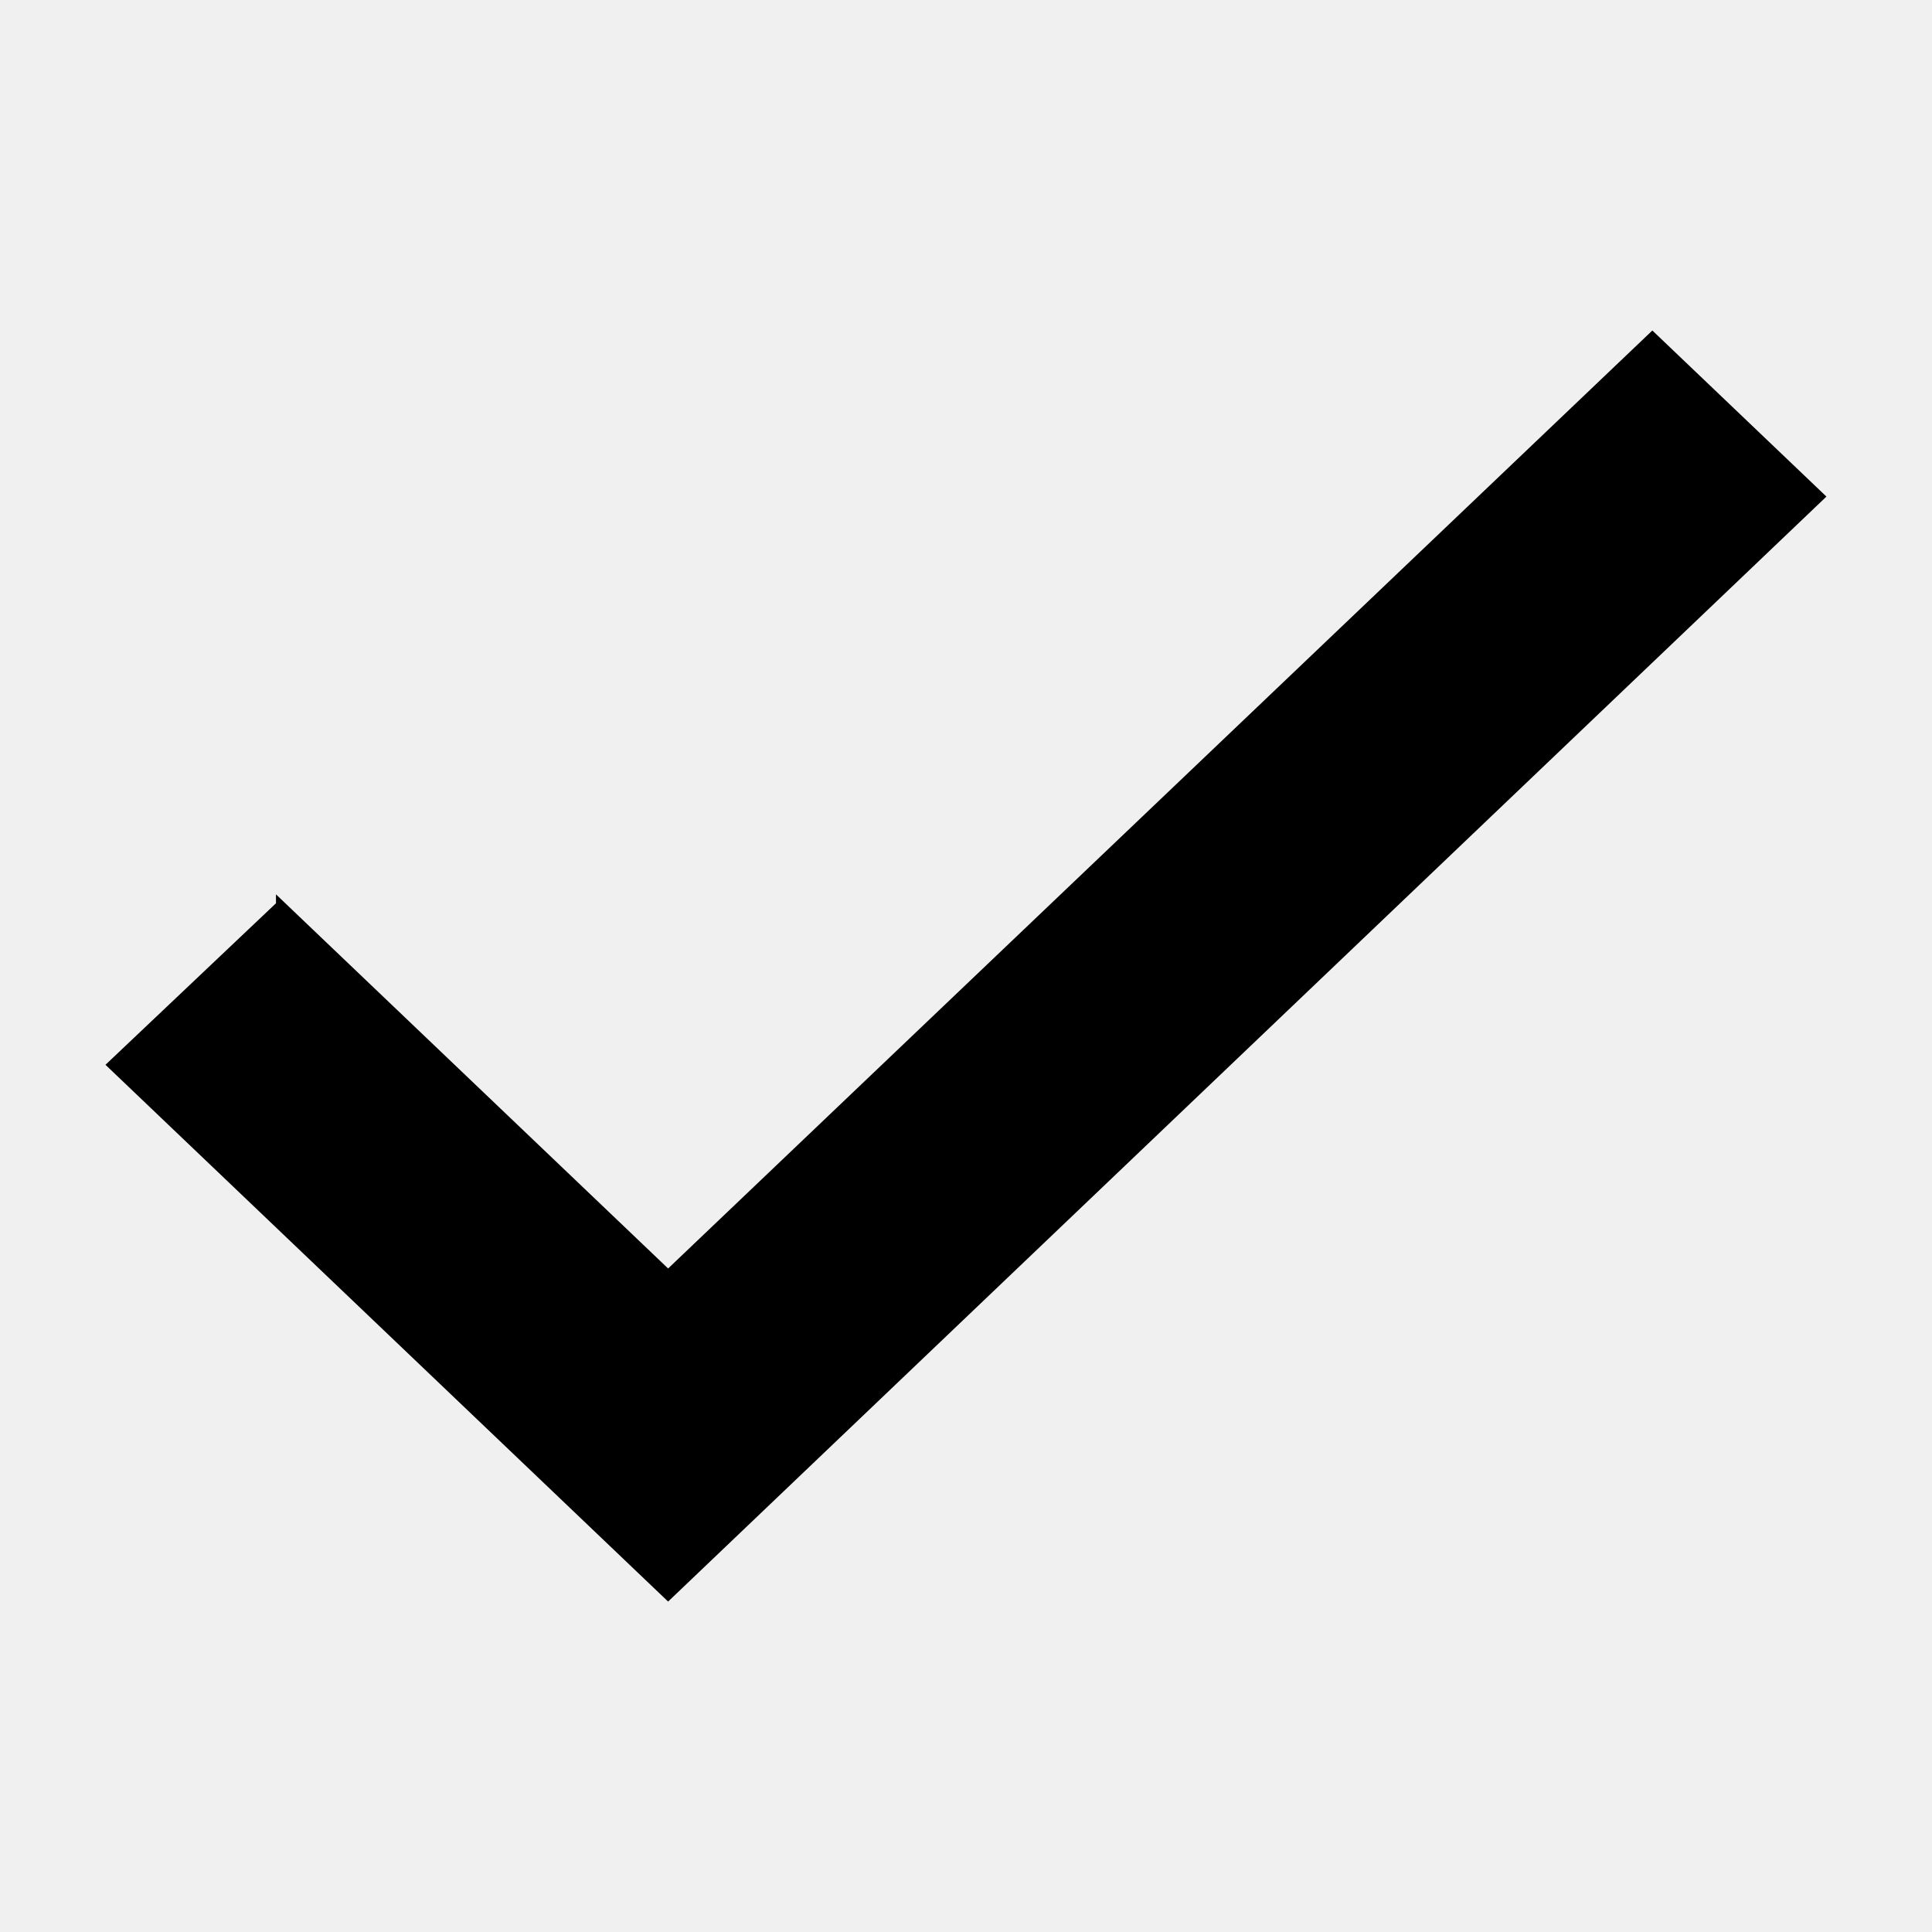
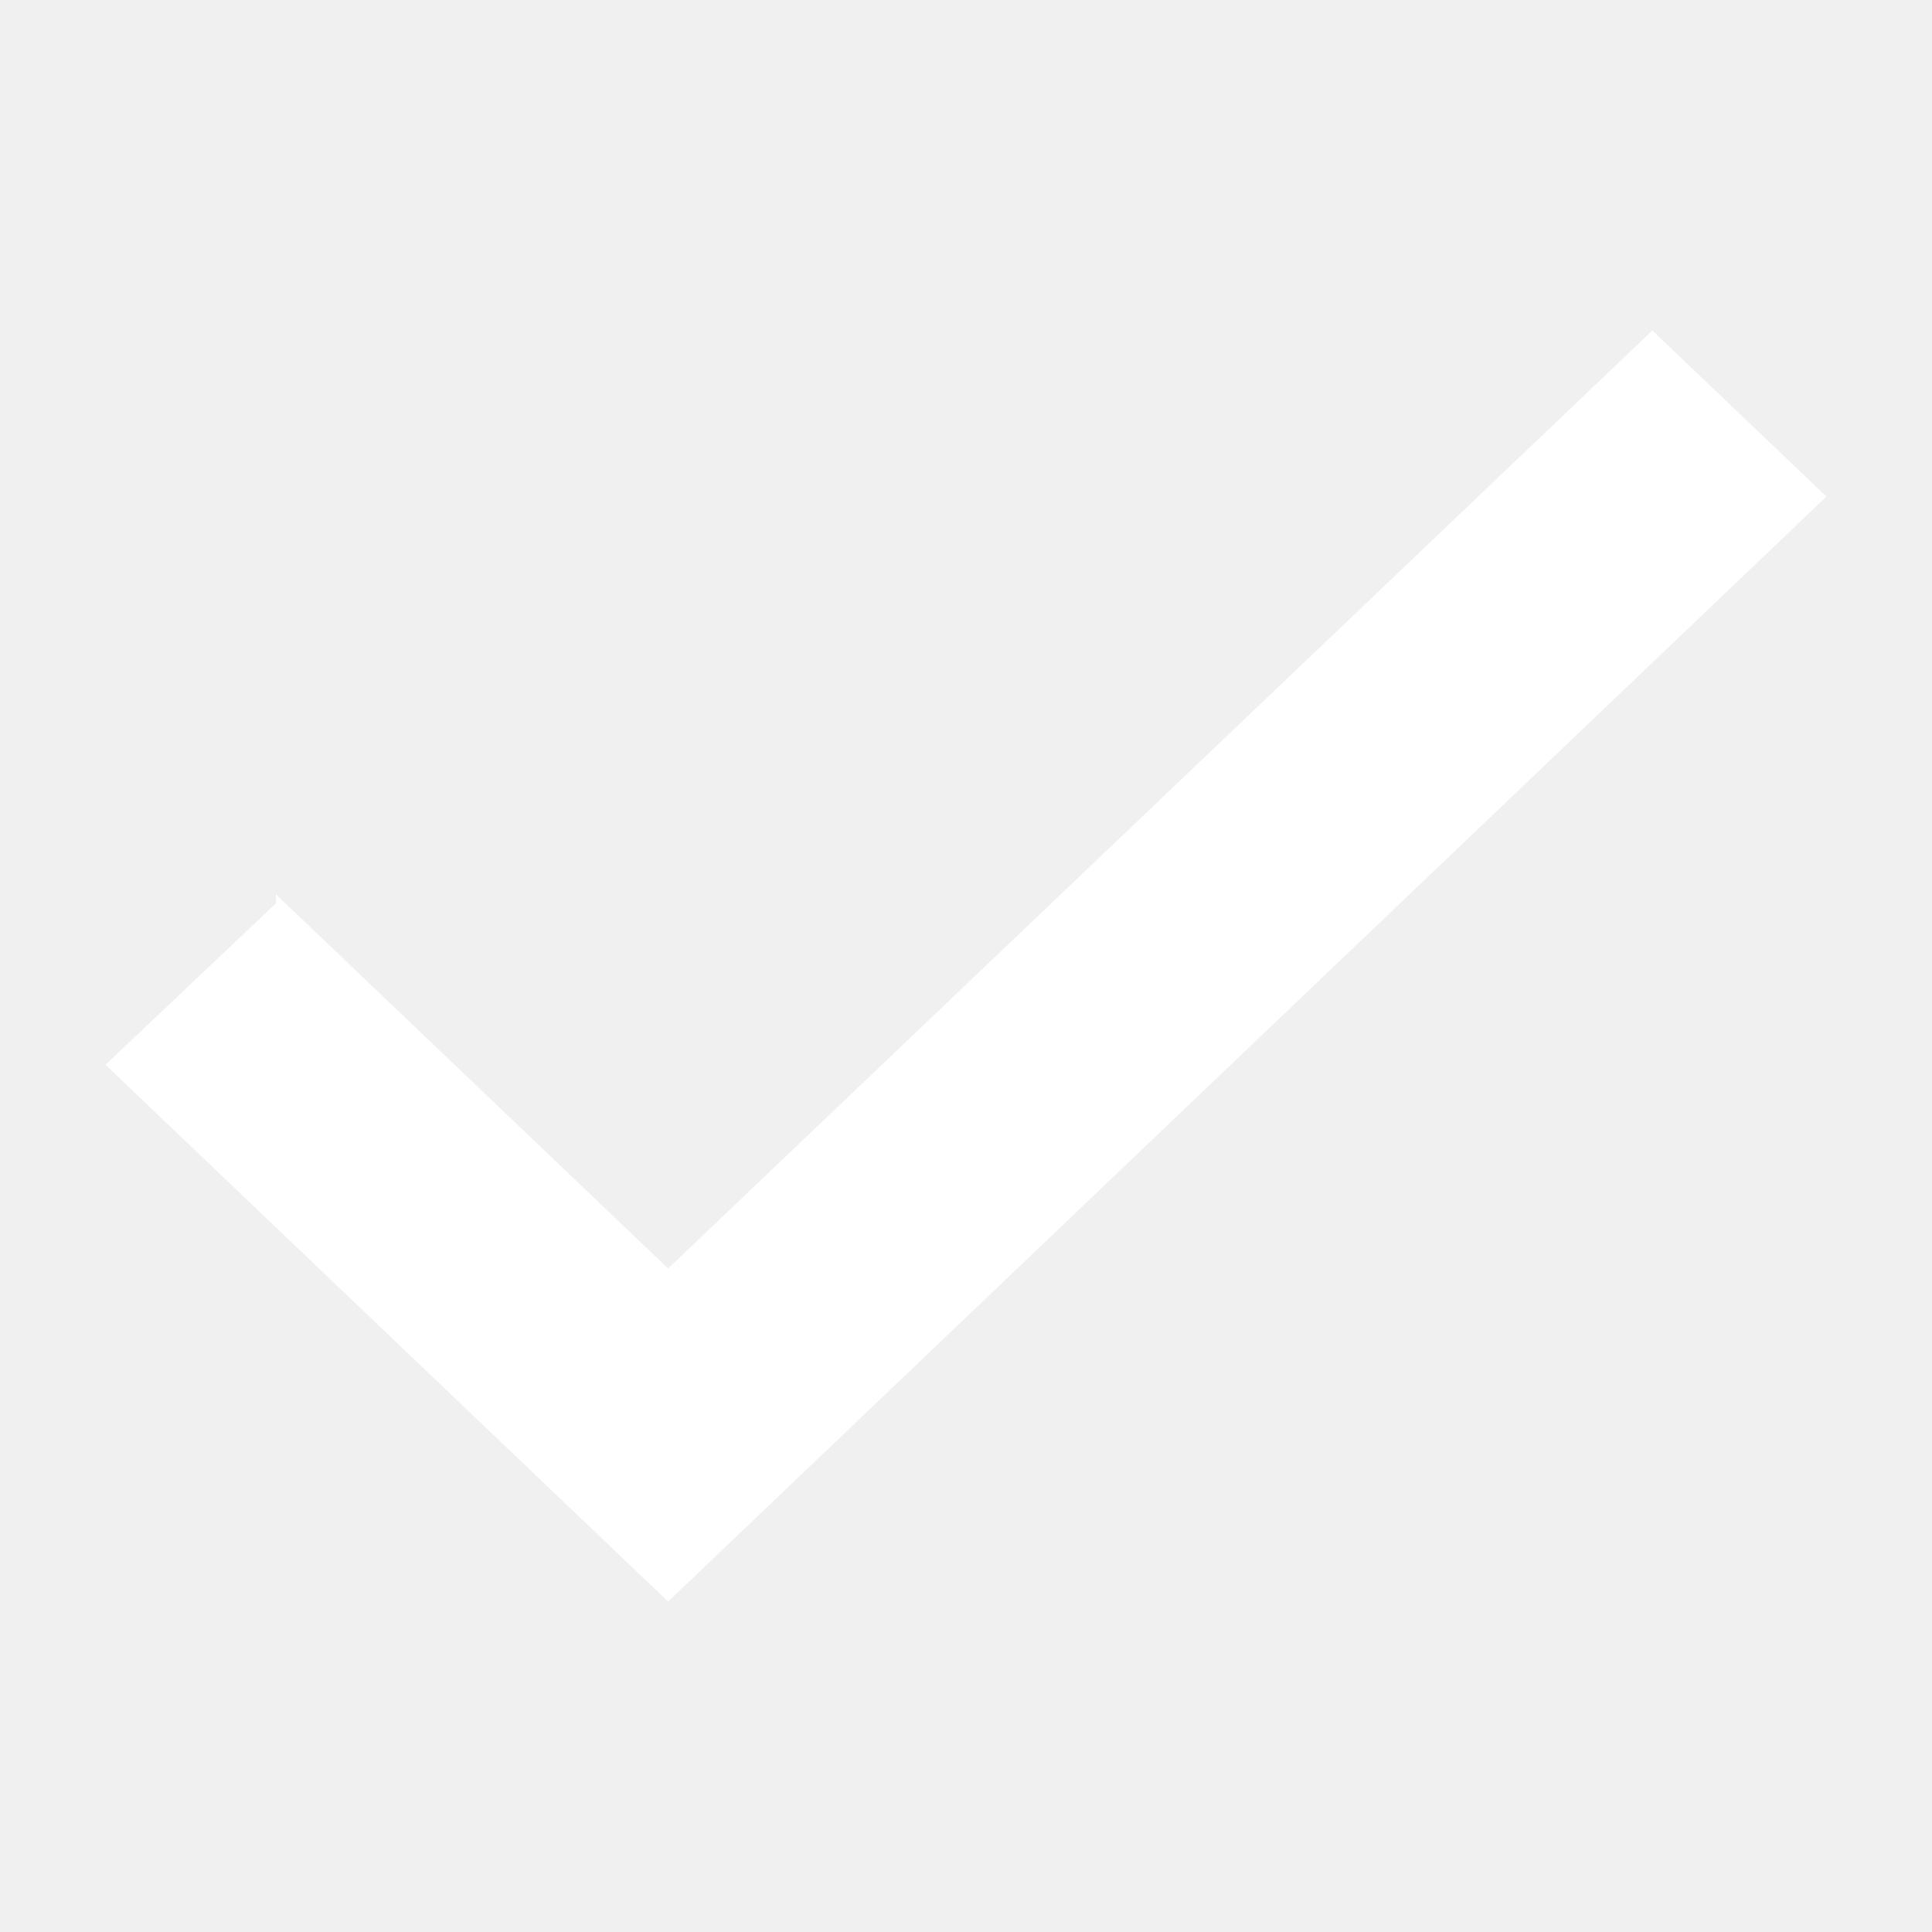
<svg xmlns="http://www.w3.org/2000/svg" version="1.1" width="32" height="32" viewBox="0 0 32 32">
-   <path stroke-linejoin="miter" stroke-linecap="butt" stroke-miterlimit="4" stroke-width="0.492" stroke="#000" fill="#000" d="M4.817 15.389l-0.169-0.162-2.544 2.41 8.962 8.55 18.829-17.962-2.527-2.411-16.302 15.536-6.249-5.962z" />
+   <path fill="#fff" stroke="#fff" stroke-linejoin="miter" stroke-linecap="butt" stroke-miterlimit="4" stroke-width="0.492" d="M4.817 15.389l-0.169-0.162-2.544 2.41 8.962 8.55 18.829-17.962-2.527-2.411-16.302 15.536-6.249-5.962z" />
</svg>
